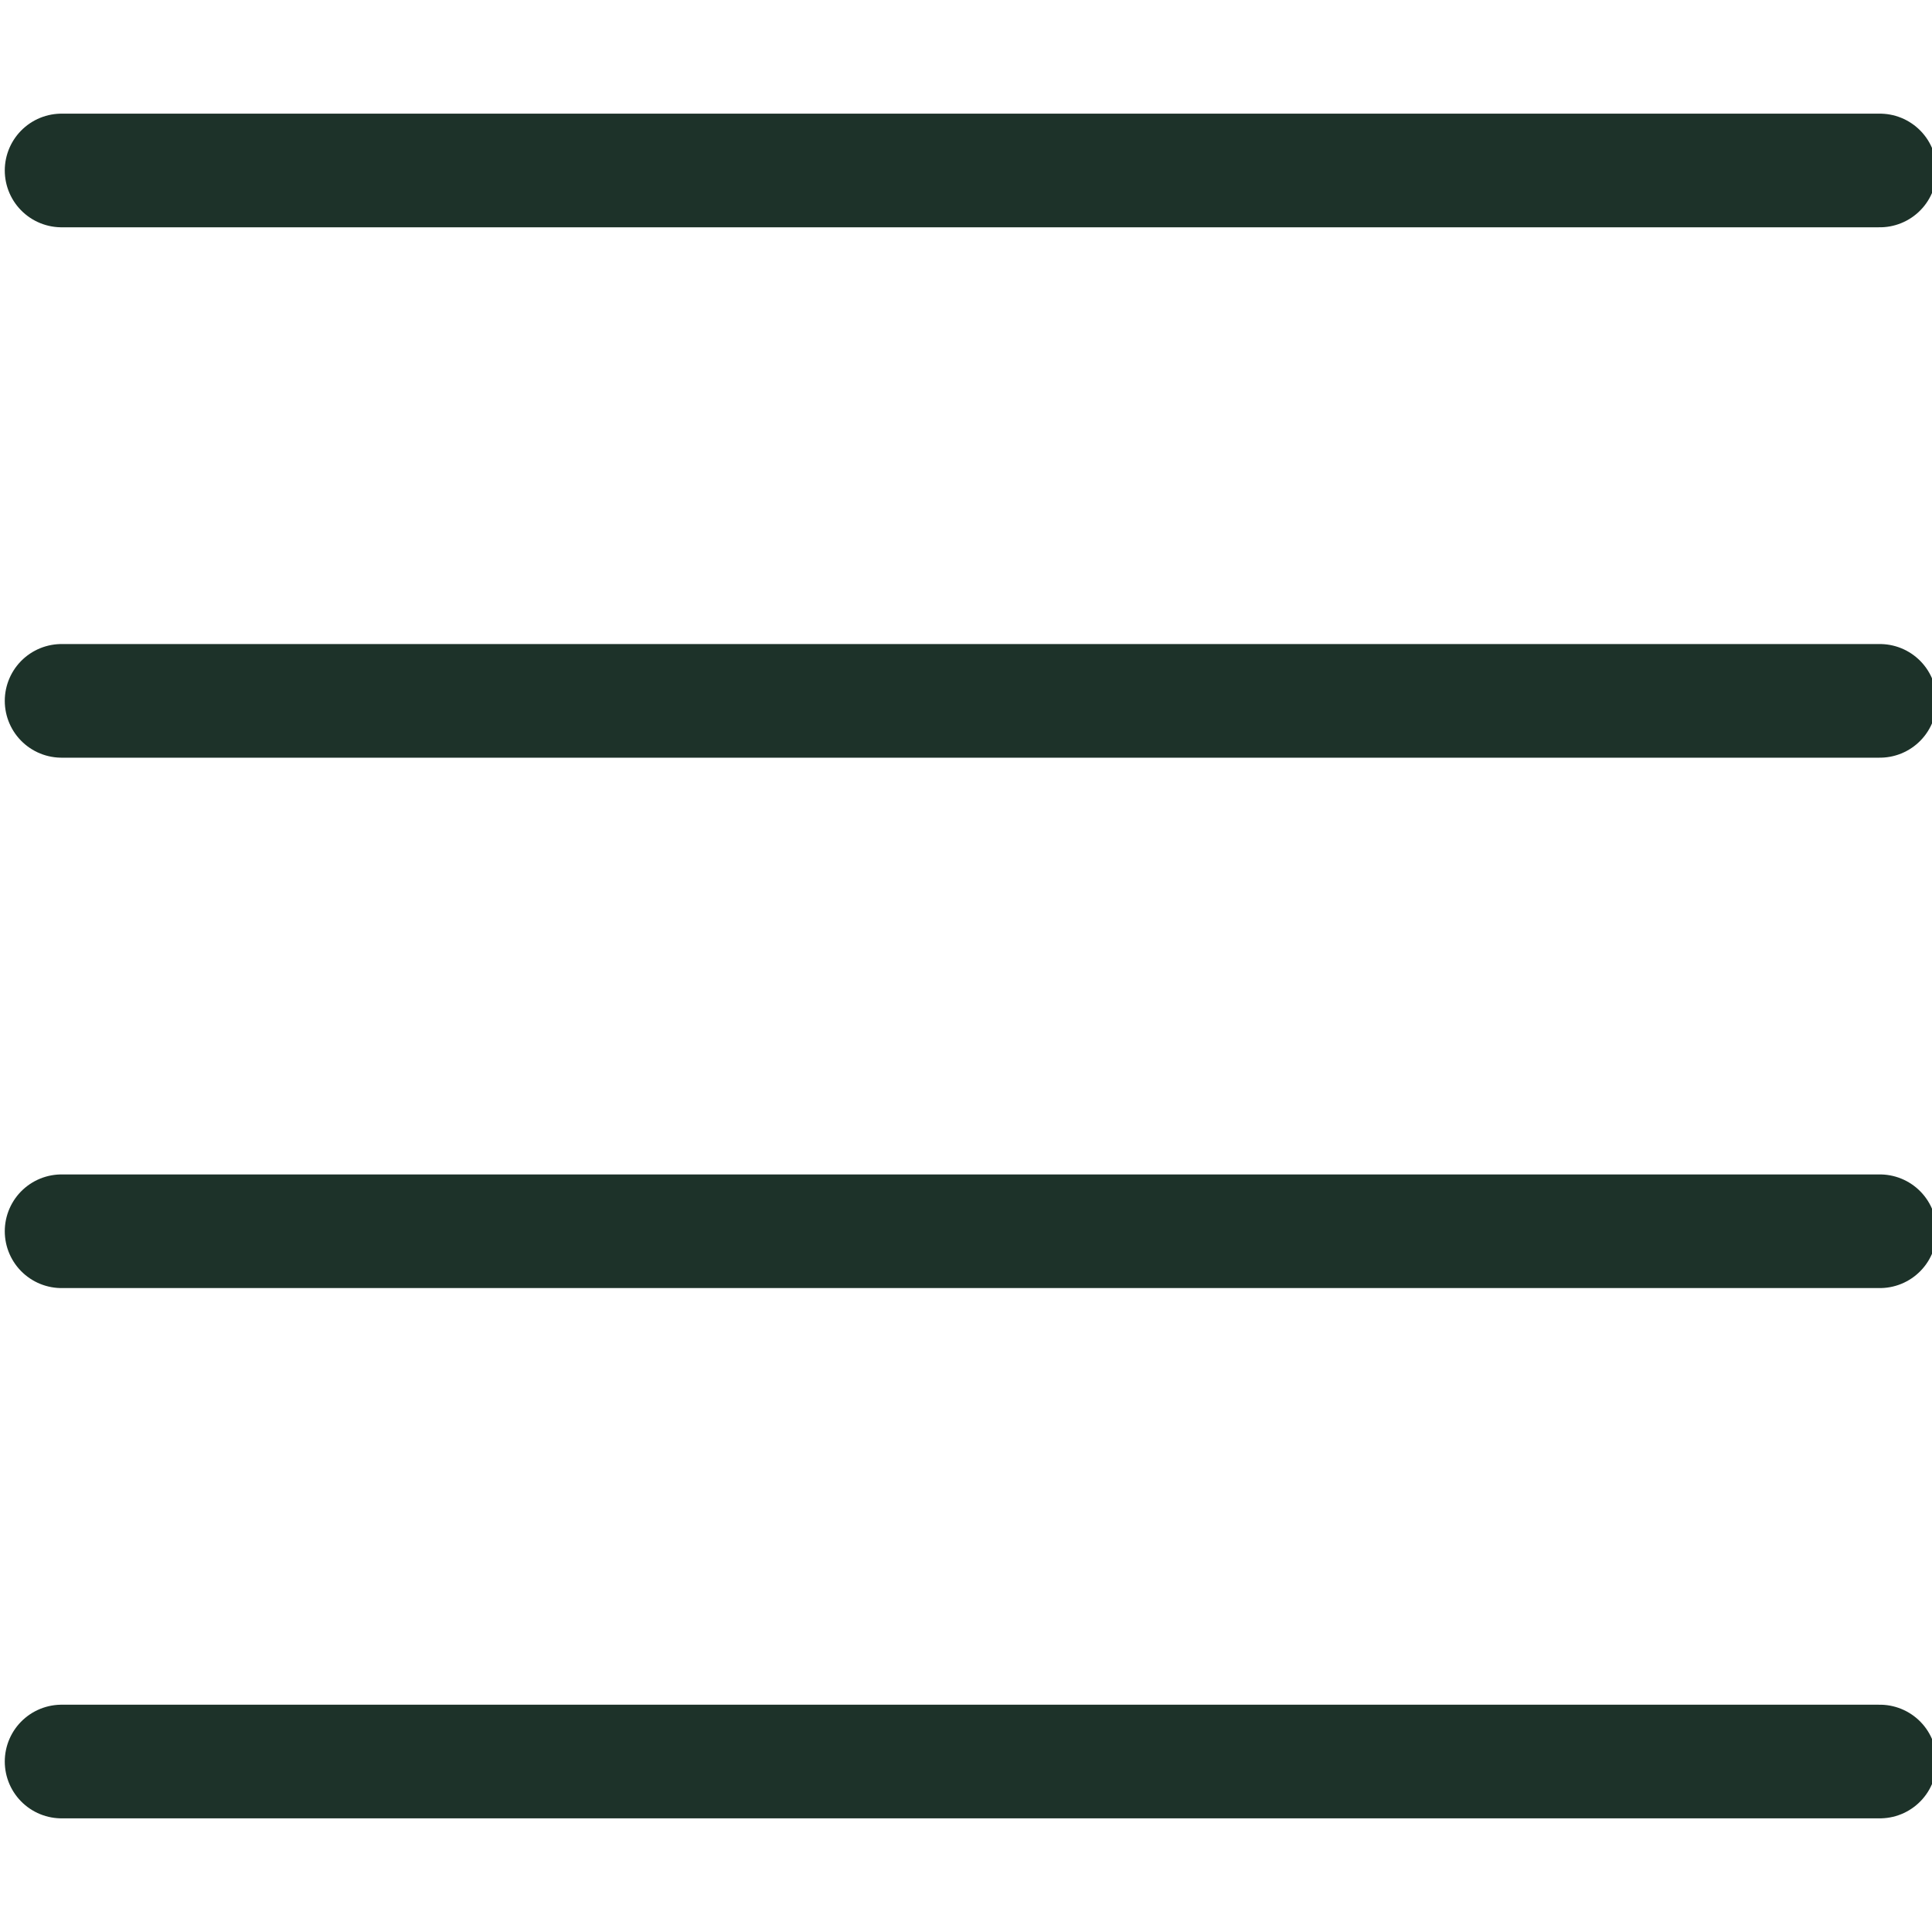
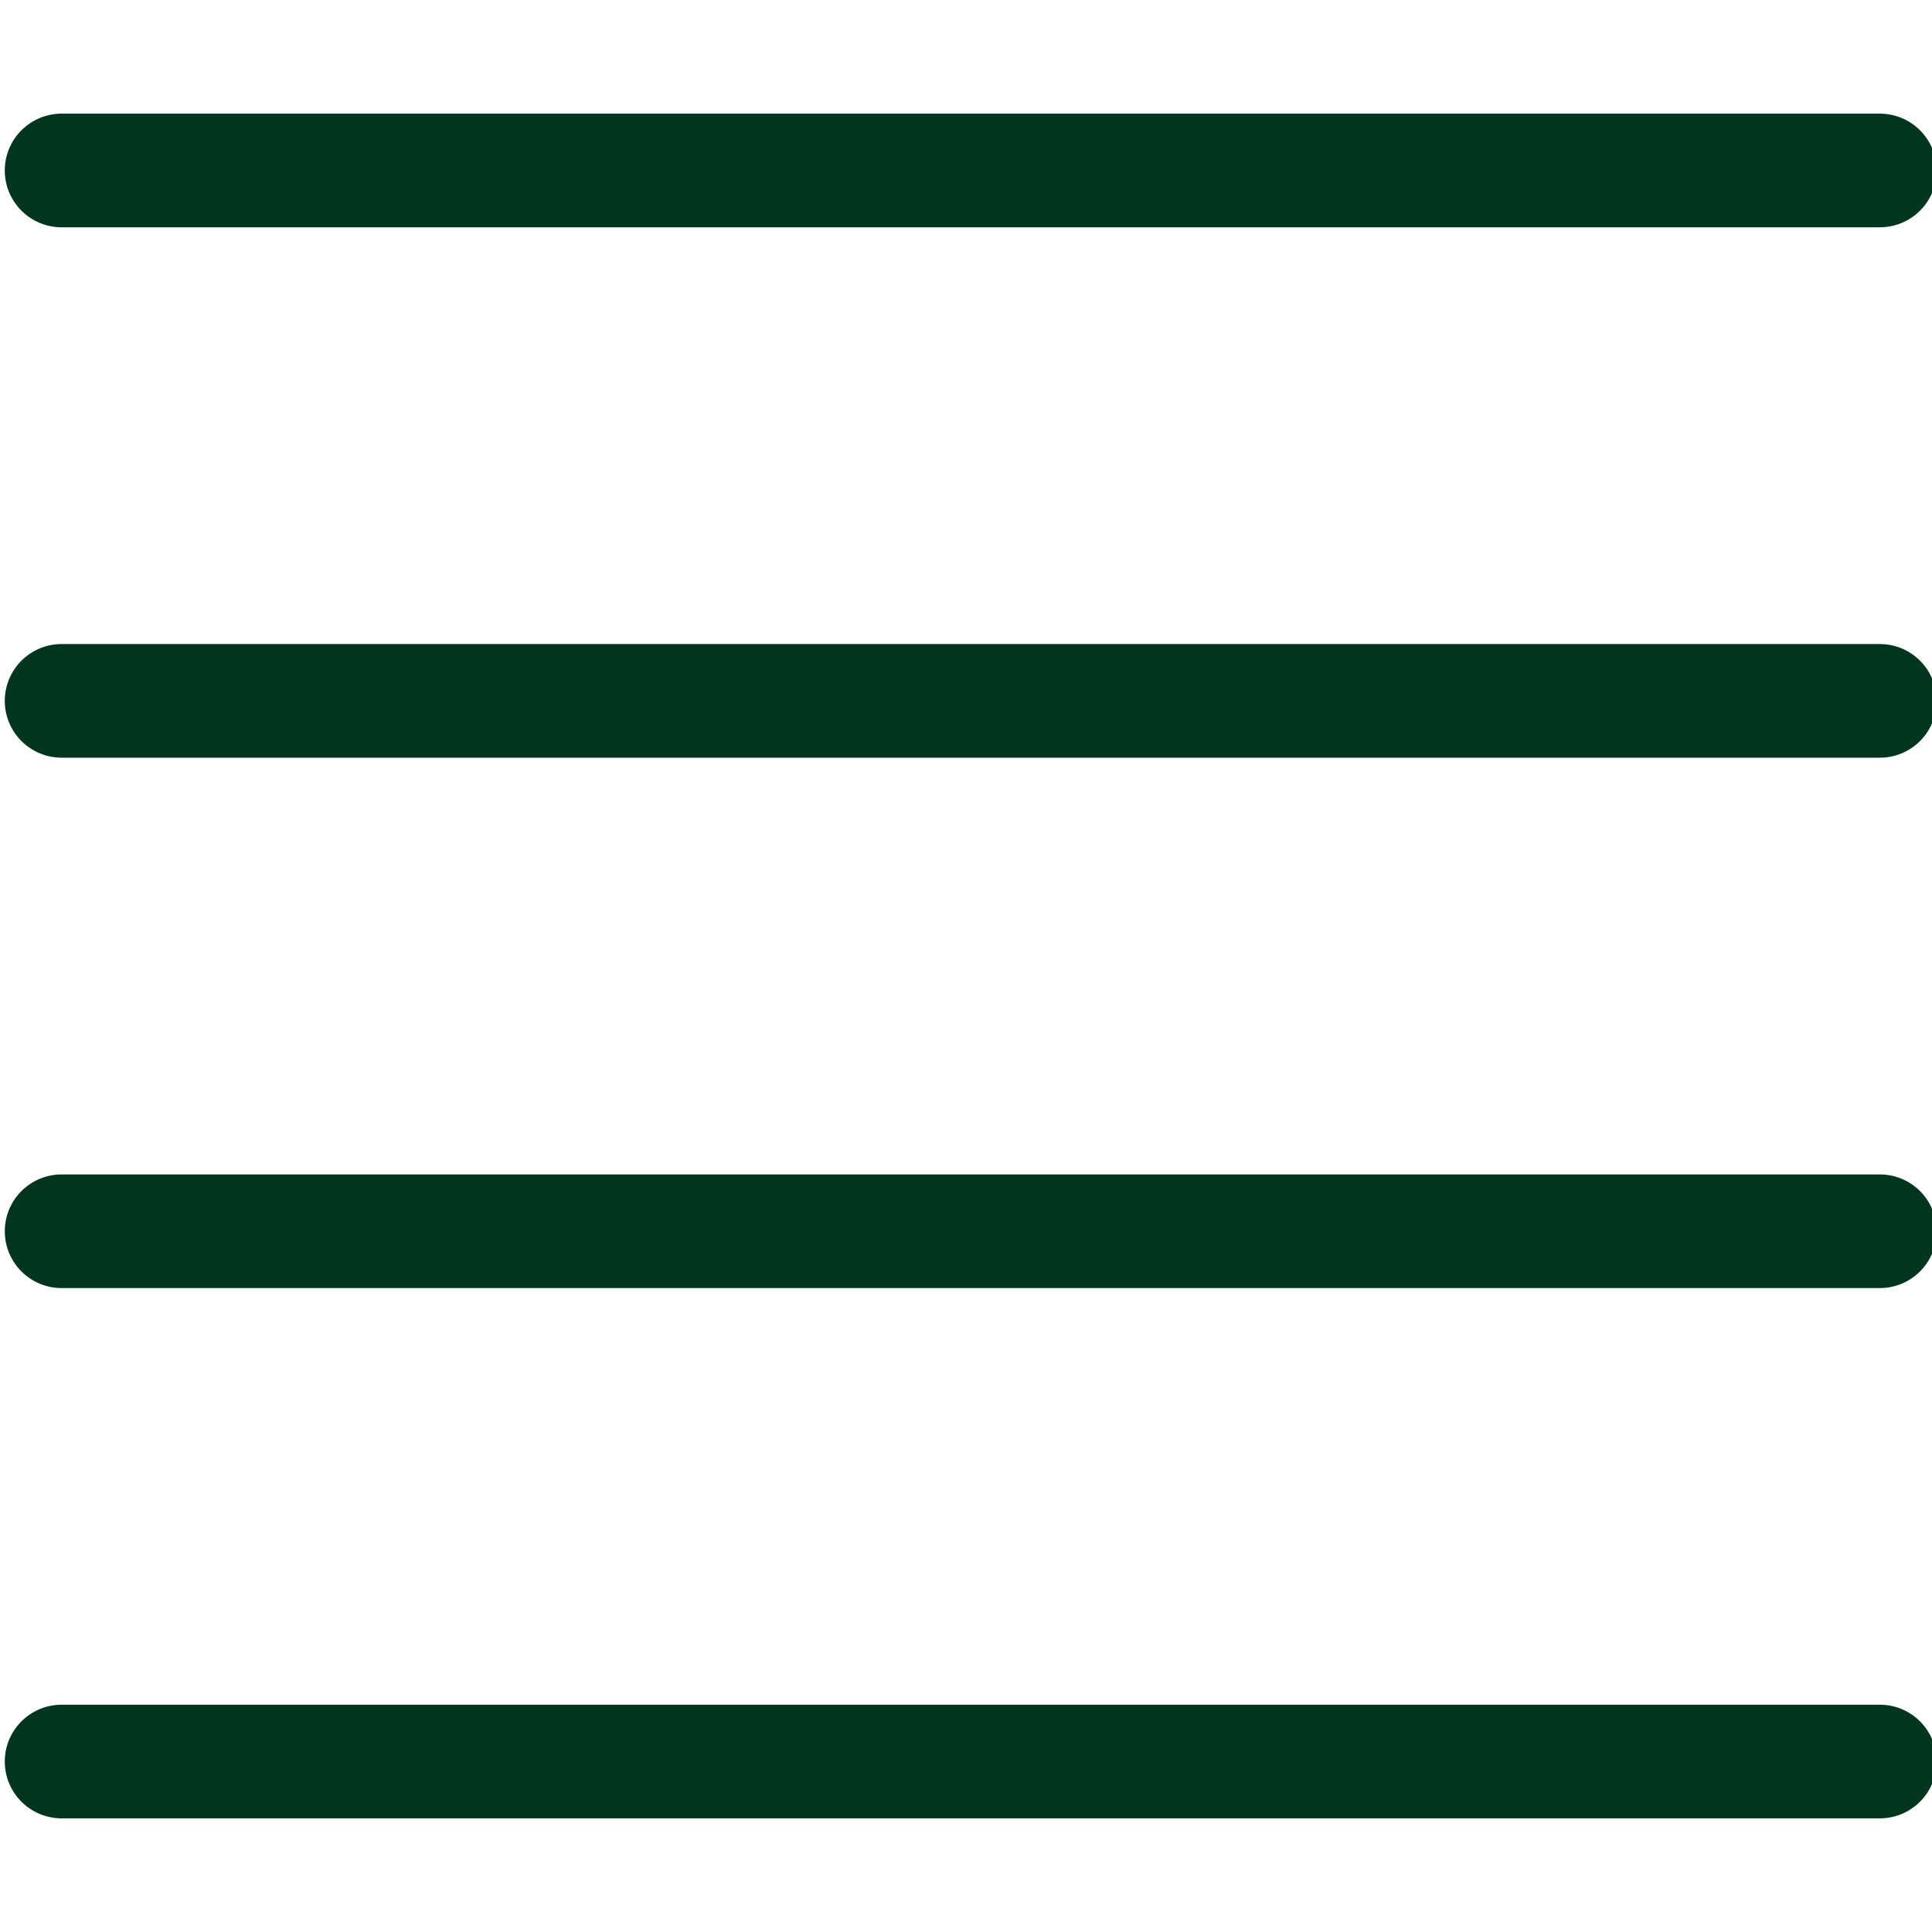
<svg xmlns="http://www.w3.org/2000/svg" version="1.1" id="Layer_1" x="0px" y="0px" width="17px" height="17px" viewBox="0 0 17 17" enable-background="new 0 0 17 17" xml:space="preserve">
-   <line fill="none" stroke="#1D3229" stroke-linecap="round" stroke-miterlimit="10" x1="41.197" y1="23.615" x2="29.885" y2="12.301" />
  <g>
-     <line fill="none" stroke="#1D3229" stroke-linecap="round" stroke-miterlimit="10" x1="16.541" y1="1.5" x2="0.542" y2="1.5" />
-     <line fill="none" stroke="#1D3229" stroke-linecap="round" stroke-miterlimit="10" x1="16.541" y1="6.167" x2="0.542" y2="6.167" />
-     <line fill="none" stroke="#1D3229" stroke-linecap="round" stroke-miterlimit="10" x1="16.541" y1="10.834" x2="0.542" y2="10.834" />
-     <line fill="none" stroke="#1D3229" stroke-linecap="round" stroke-miterlimit="10" x1="16.541" y1="15.5" x2="0.542" y2="15.5" />
+     <line fill="none" stroke="#01351e" stroke-linecap="round" stroke-miterlimit="10" x1="16.541" y1="1.5" x2="0.542" y2="1.5" />
+     <line fill="none" stroke="#01351e" stroke-linecap="round" stroke-miterlimit="10" x1="16.541" y1="6.167" x2="0.542" y2="6.167" />
+     <line fill="none" stroke="#01351e" stroke-linecap="round" stroke-miterlimit="10" x1="16.541" y1="10.834" x2="0.542" y2="10.834" />
+     <line fill="none" stroke="#01351e" stroke-linecap="round" stroke-miterlimit="10" x1="16.541" y1="15.5" x2="0.542" y2="15.5" />
  </g>
-   <line fill="none" stroke="#EE5B5B" stroke-linecap="round" stroke-miterlimit="10" x1="26.541" y1="27.958" x2="10.541" y2="27.958" />
-   <line fill="none" stroke="#EE5B5B" stroke-linecap="round" stroke-miterlimit="10" x1="26.541" y1="32.625" x2="10.541" y2="32.625" />
-   <line fill="none" stroke="#EE5B5B" stroke-linecap="round" stroke-miterlimit="10" x1="26.541" y1="37.292" x2="10.541" y2="37.292" />
-   <line fill="none" stroke="#EE5B5B" stroke-linecap="round" stroke-miterlimit="10" x1="26.541" y1="41.958" x2="10.541" y2="41.958" />
-   <line fill="none" stroke="#1D3229" stroke-linecap="round" stroke-miterlimit="10" x1="41.197" y1="12.302" x2="29.885" y2="23.614" />
-   <line fill="none" stroke="#EE5B5B" stroke-linecap="round" stroke-miterlimit="10" x1="41.197" y1="40.614" x2="29.885" y2="29.302" />
-   <line fill="none" stroke="#EE5B5B" stroke-linecap="round" stroke-miterlimit="10" x1="41.197" y1="29.302" x2="29.885" y2="40.614" />
</svg>
